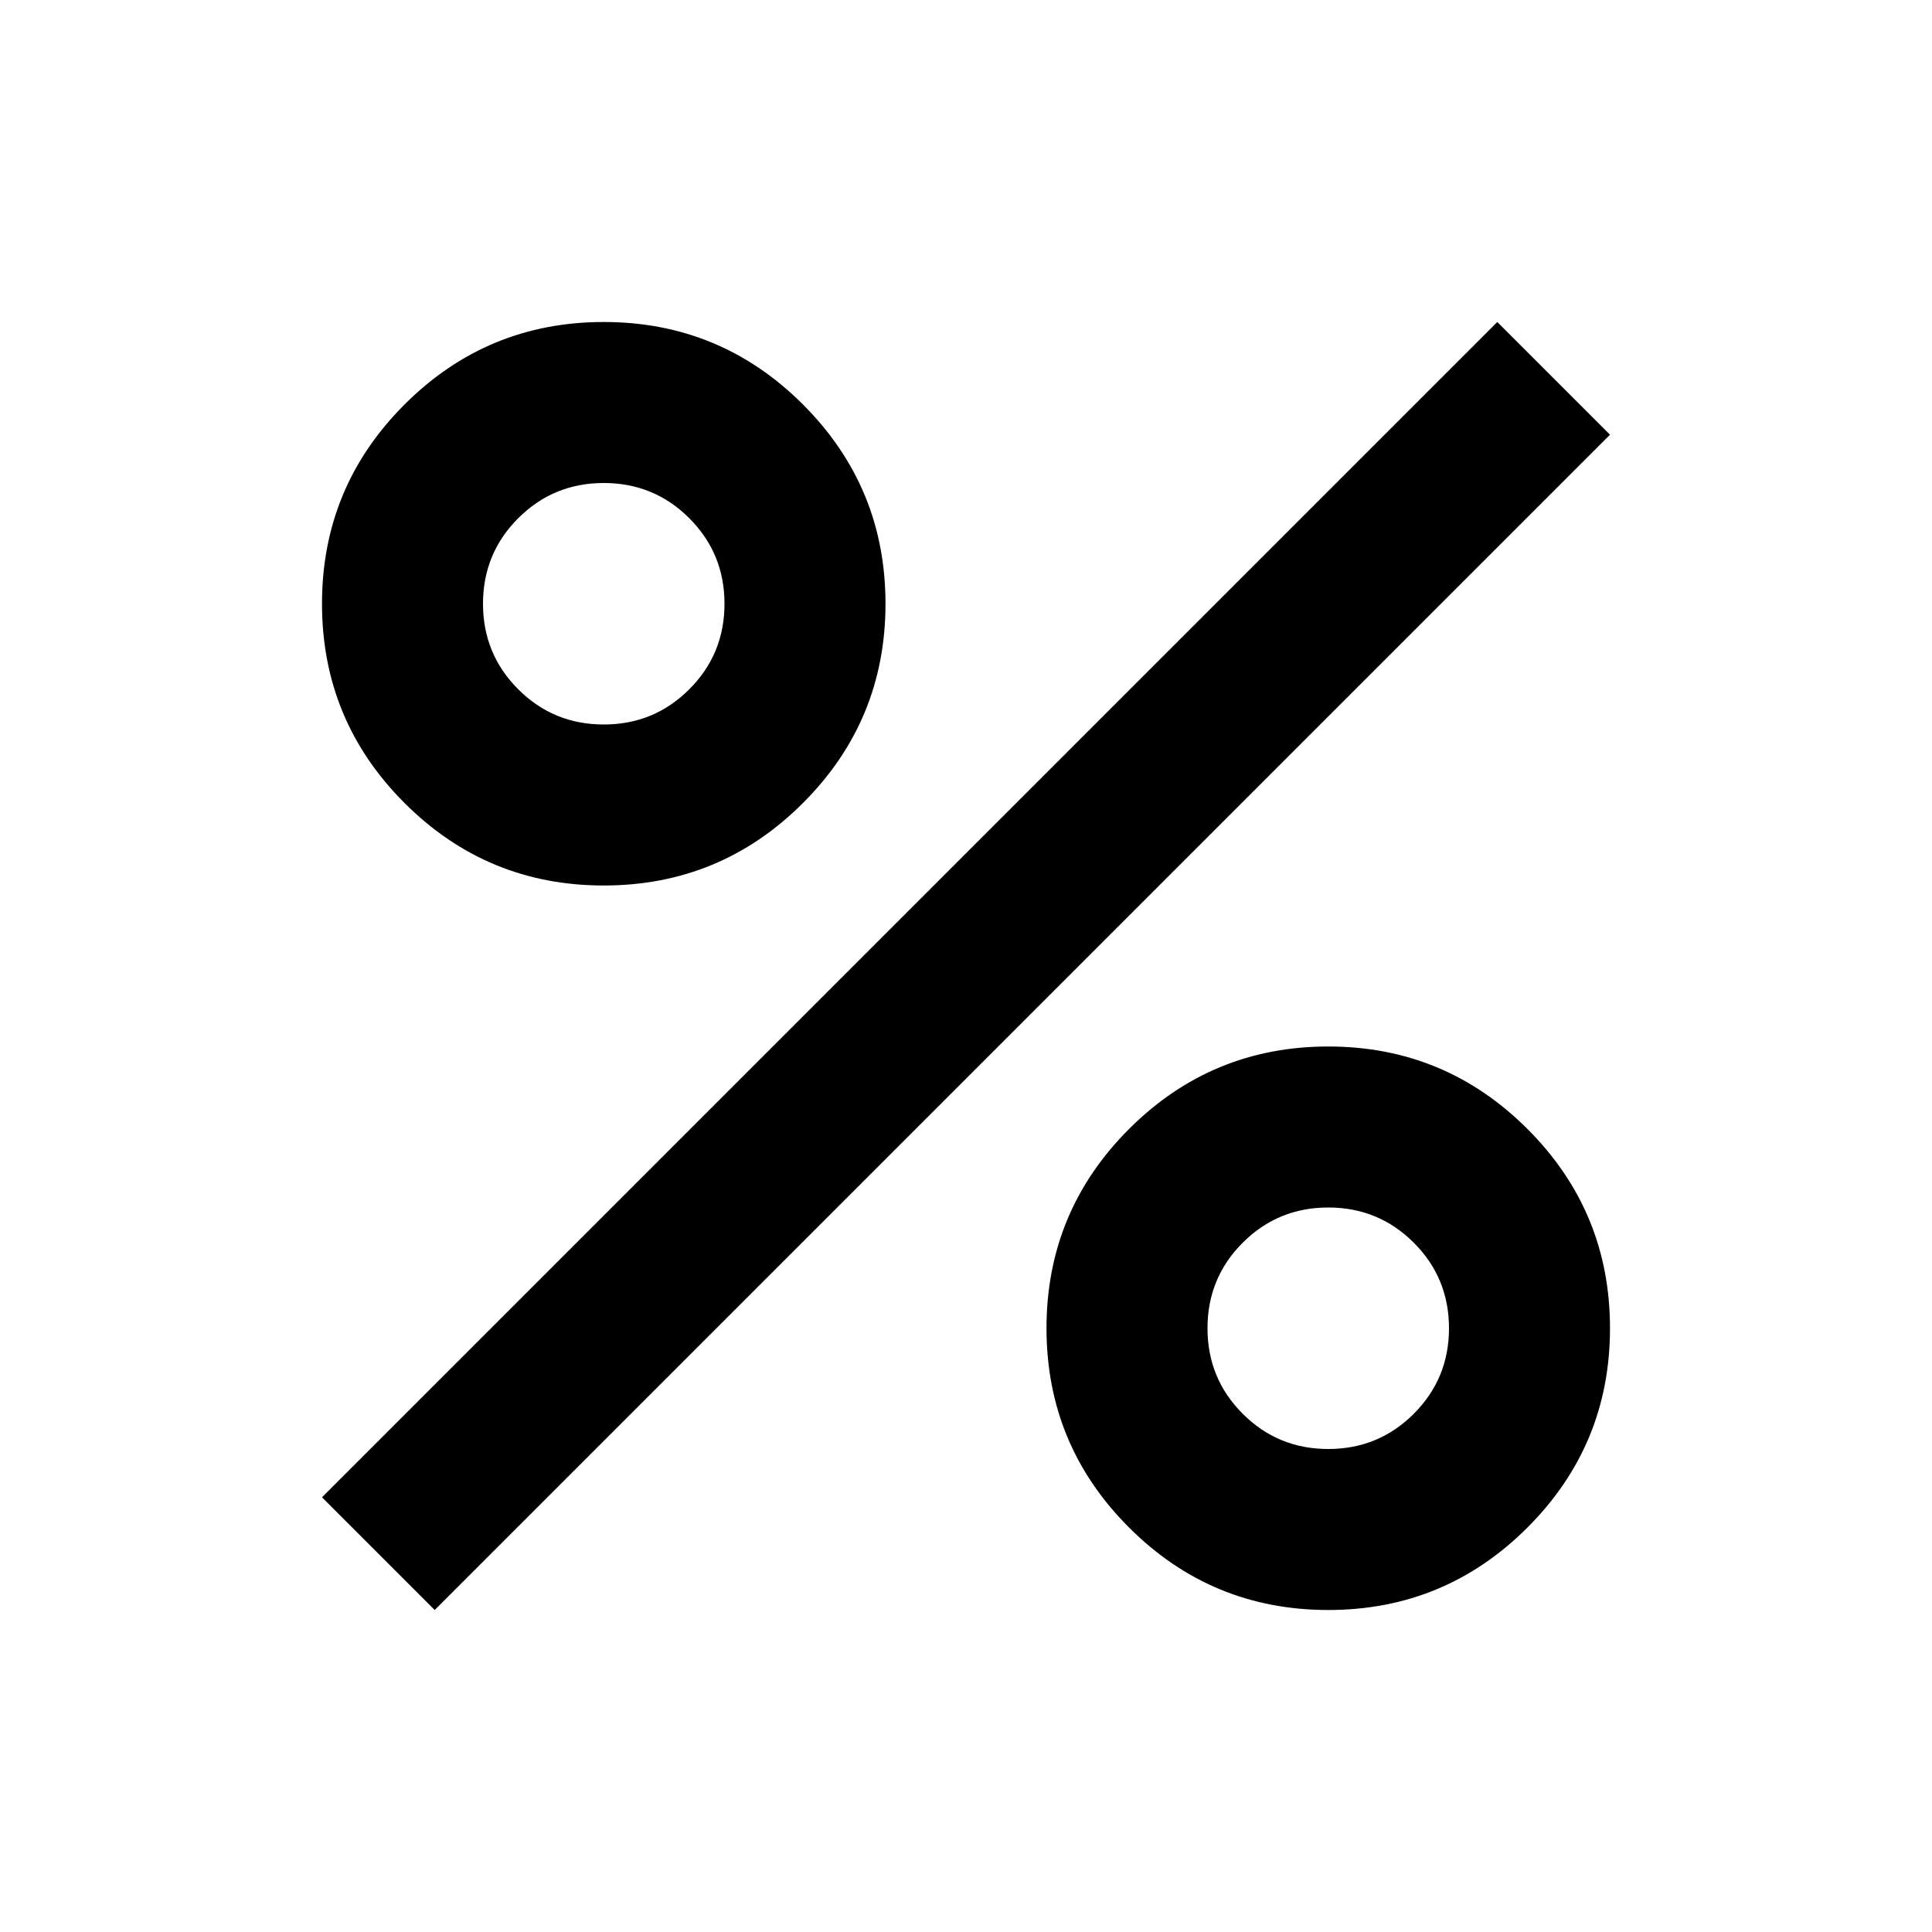
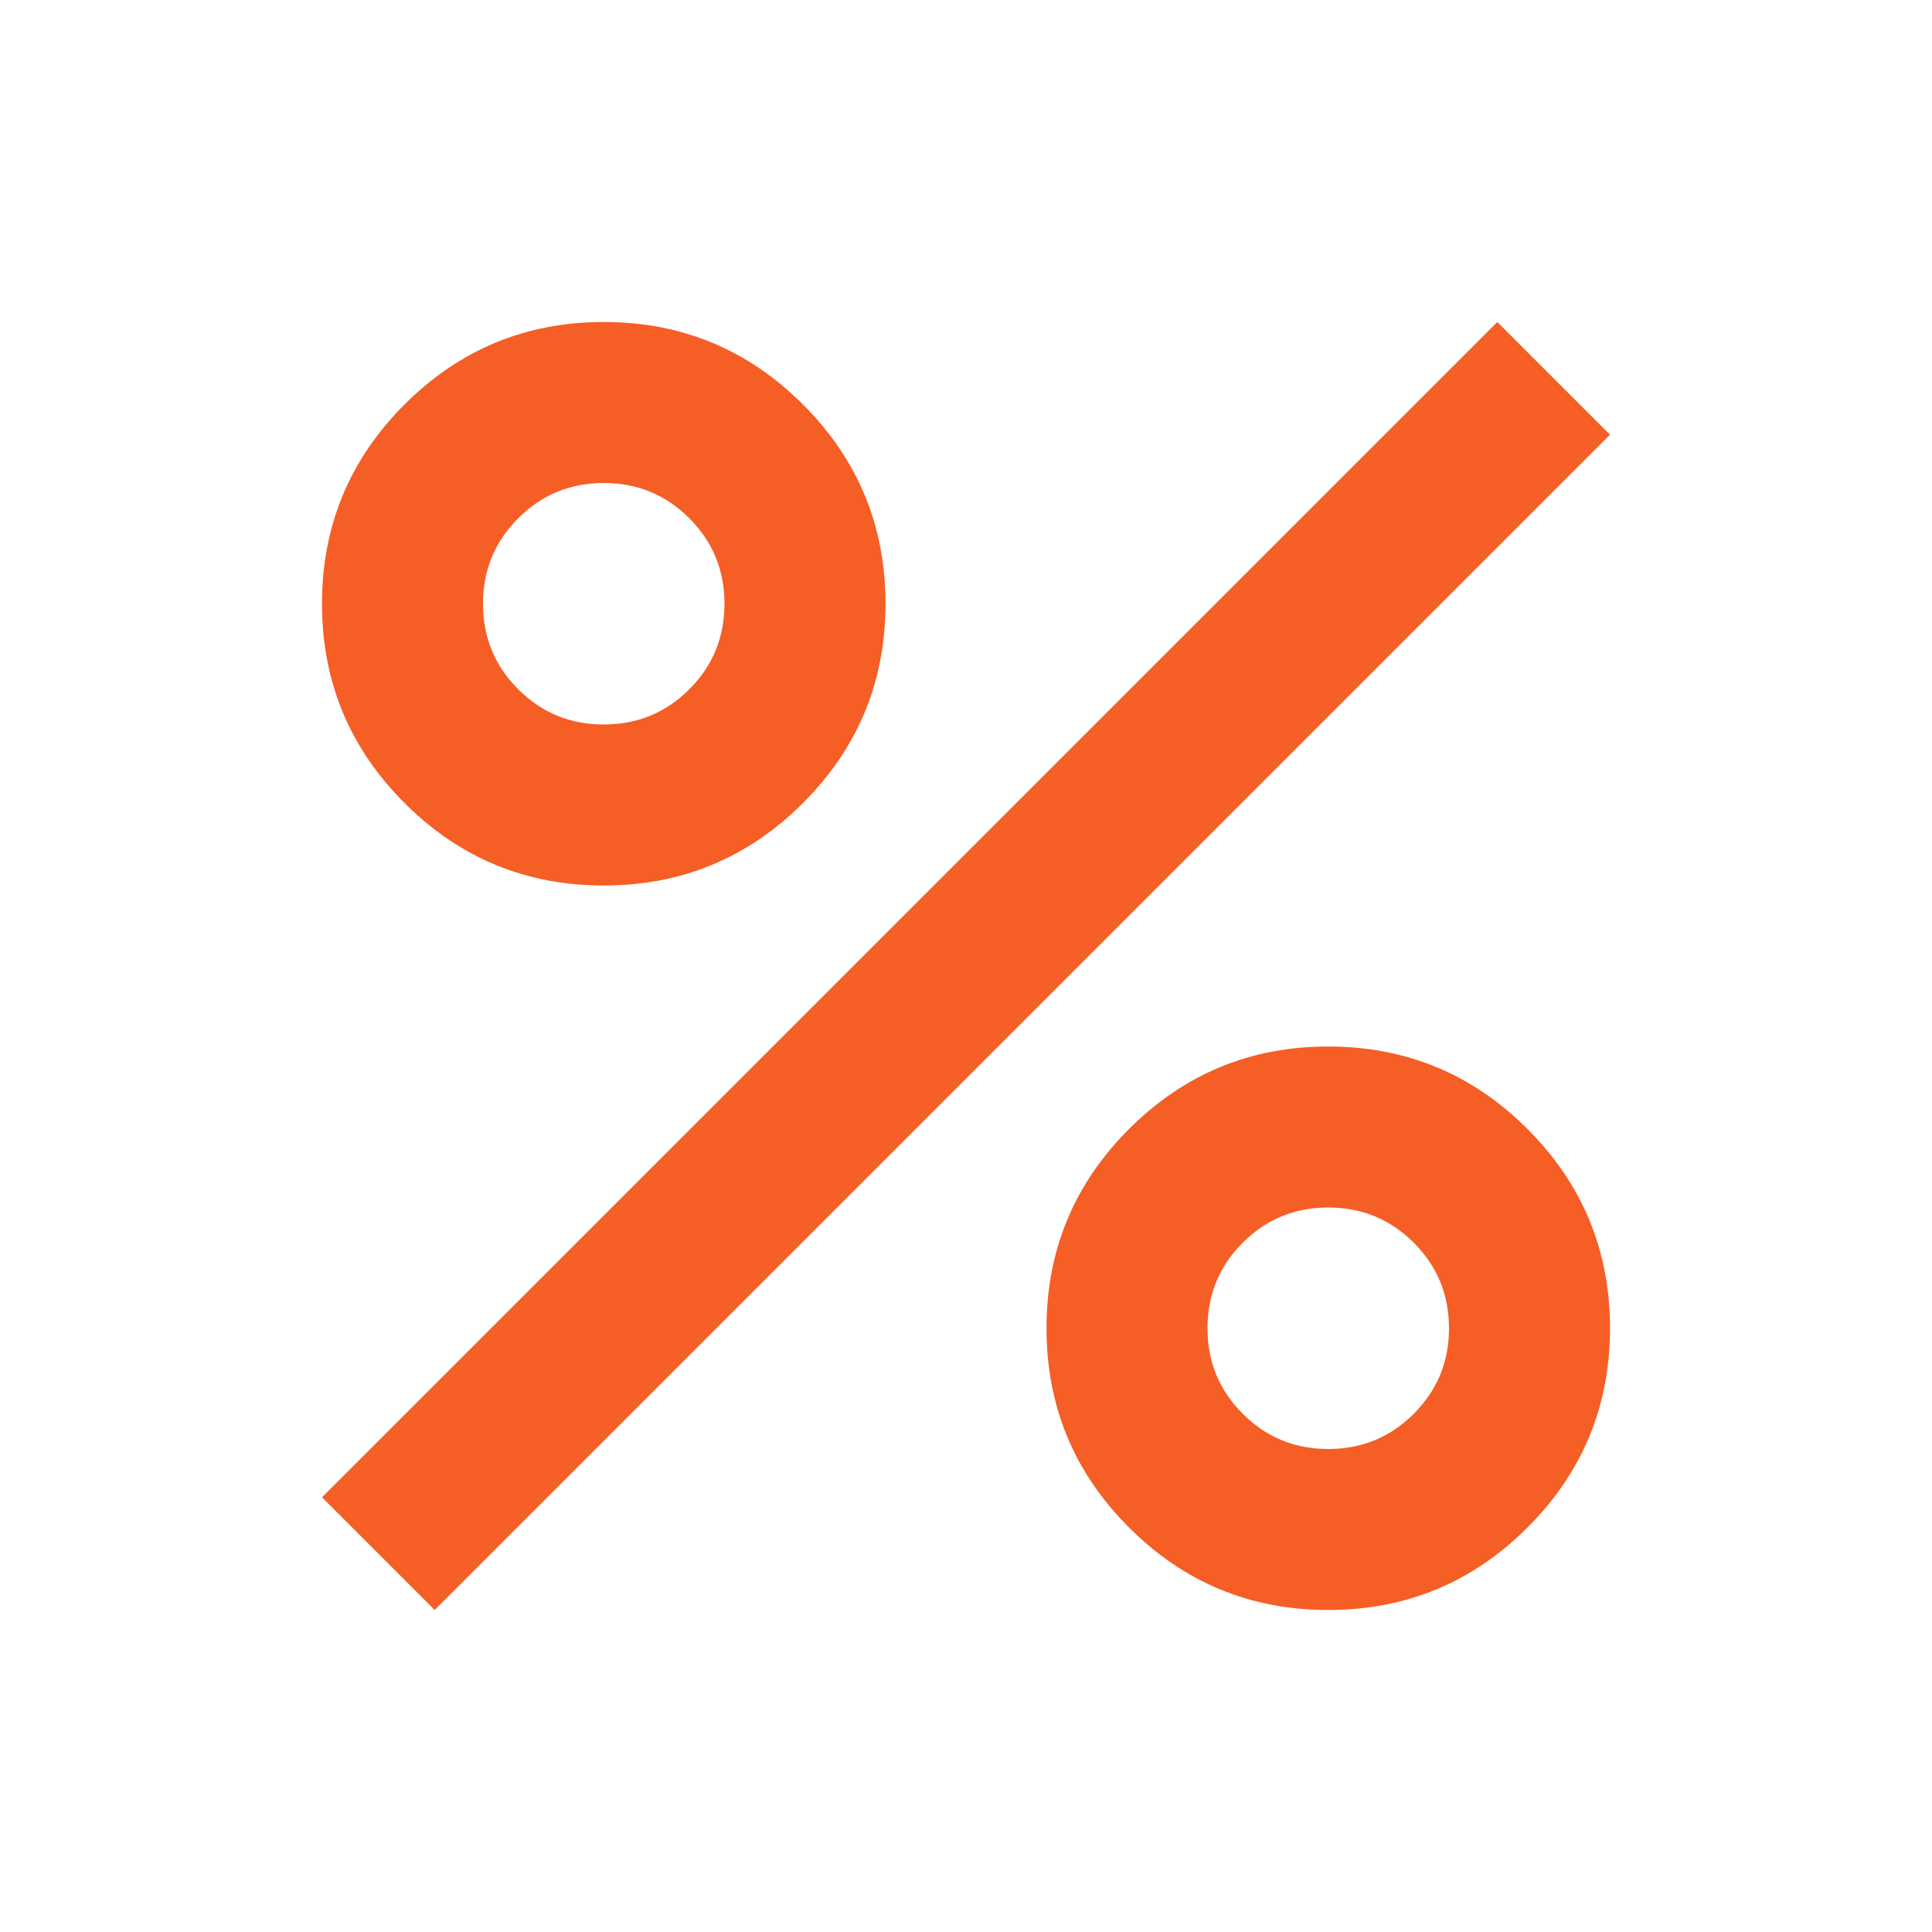
- <svg xmlns="http://www.w3.org/2000/svg" height="24px" viewBox="0 -960 960 960" width="24px" fill="$brandPrimaryColor">
+ <svg xmlns="http://www.w3.org/2000/svg" height="24px" viewBox="0 -960 960 960" width="24px" fill="#f55e25">
  <path d="M300-520q-58 0-99-41t-41-99q0-58 41-99t99-41q58 0 99 41t41 99q0 58-41 99t-99 41Zm0-80q25 0 42.5-17.5T360-660q0-25-17.5-42.5T300-720q-25 0-42.5 17.5T240-660q0 25 17.5 42.5T300-600Zm360 440q-58 0-99-41t-41-99q0-58 41-99t99-41q58 0 99 41t41 99q0 58-41 99t-99 41Zm0-80q25 0 42.5-17.5T720-300q0-25-17.5-42.5T660-360q-25 0-42.5 17.5T600-300q0 25 17.5 42.5T660-240Zm-444 80-56-56 584-584 56 56-584 584Z" />
</svg>
